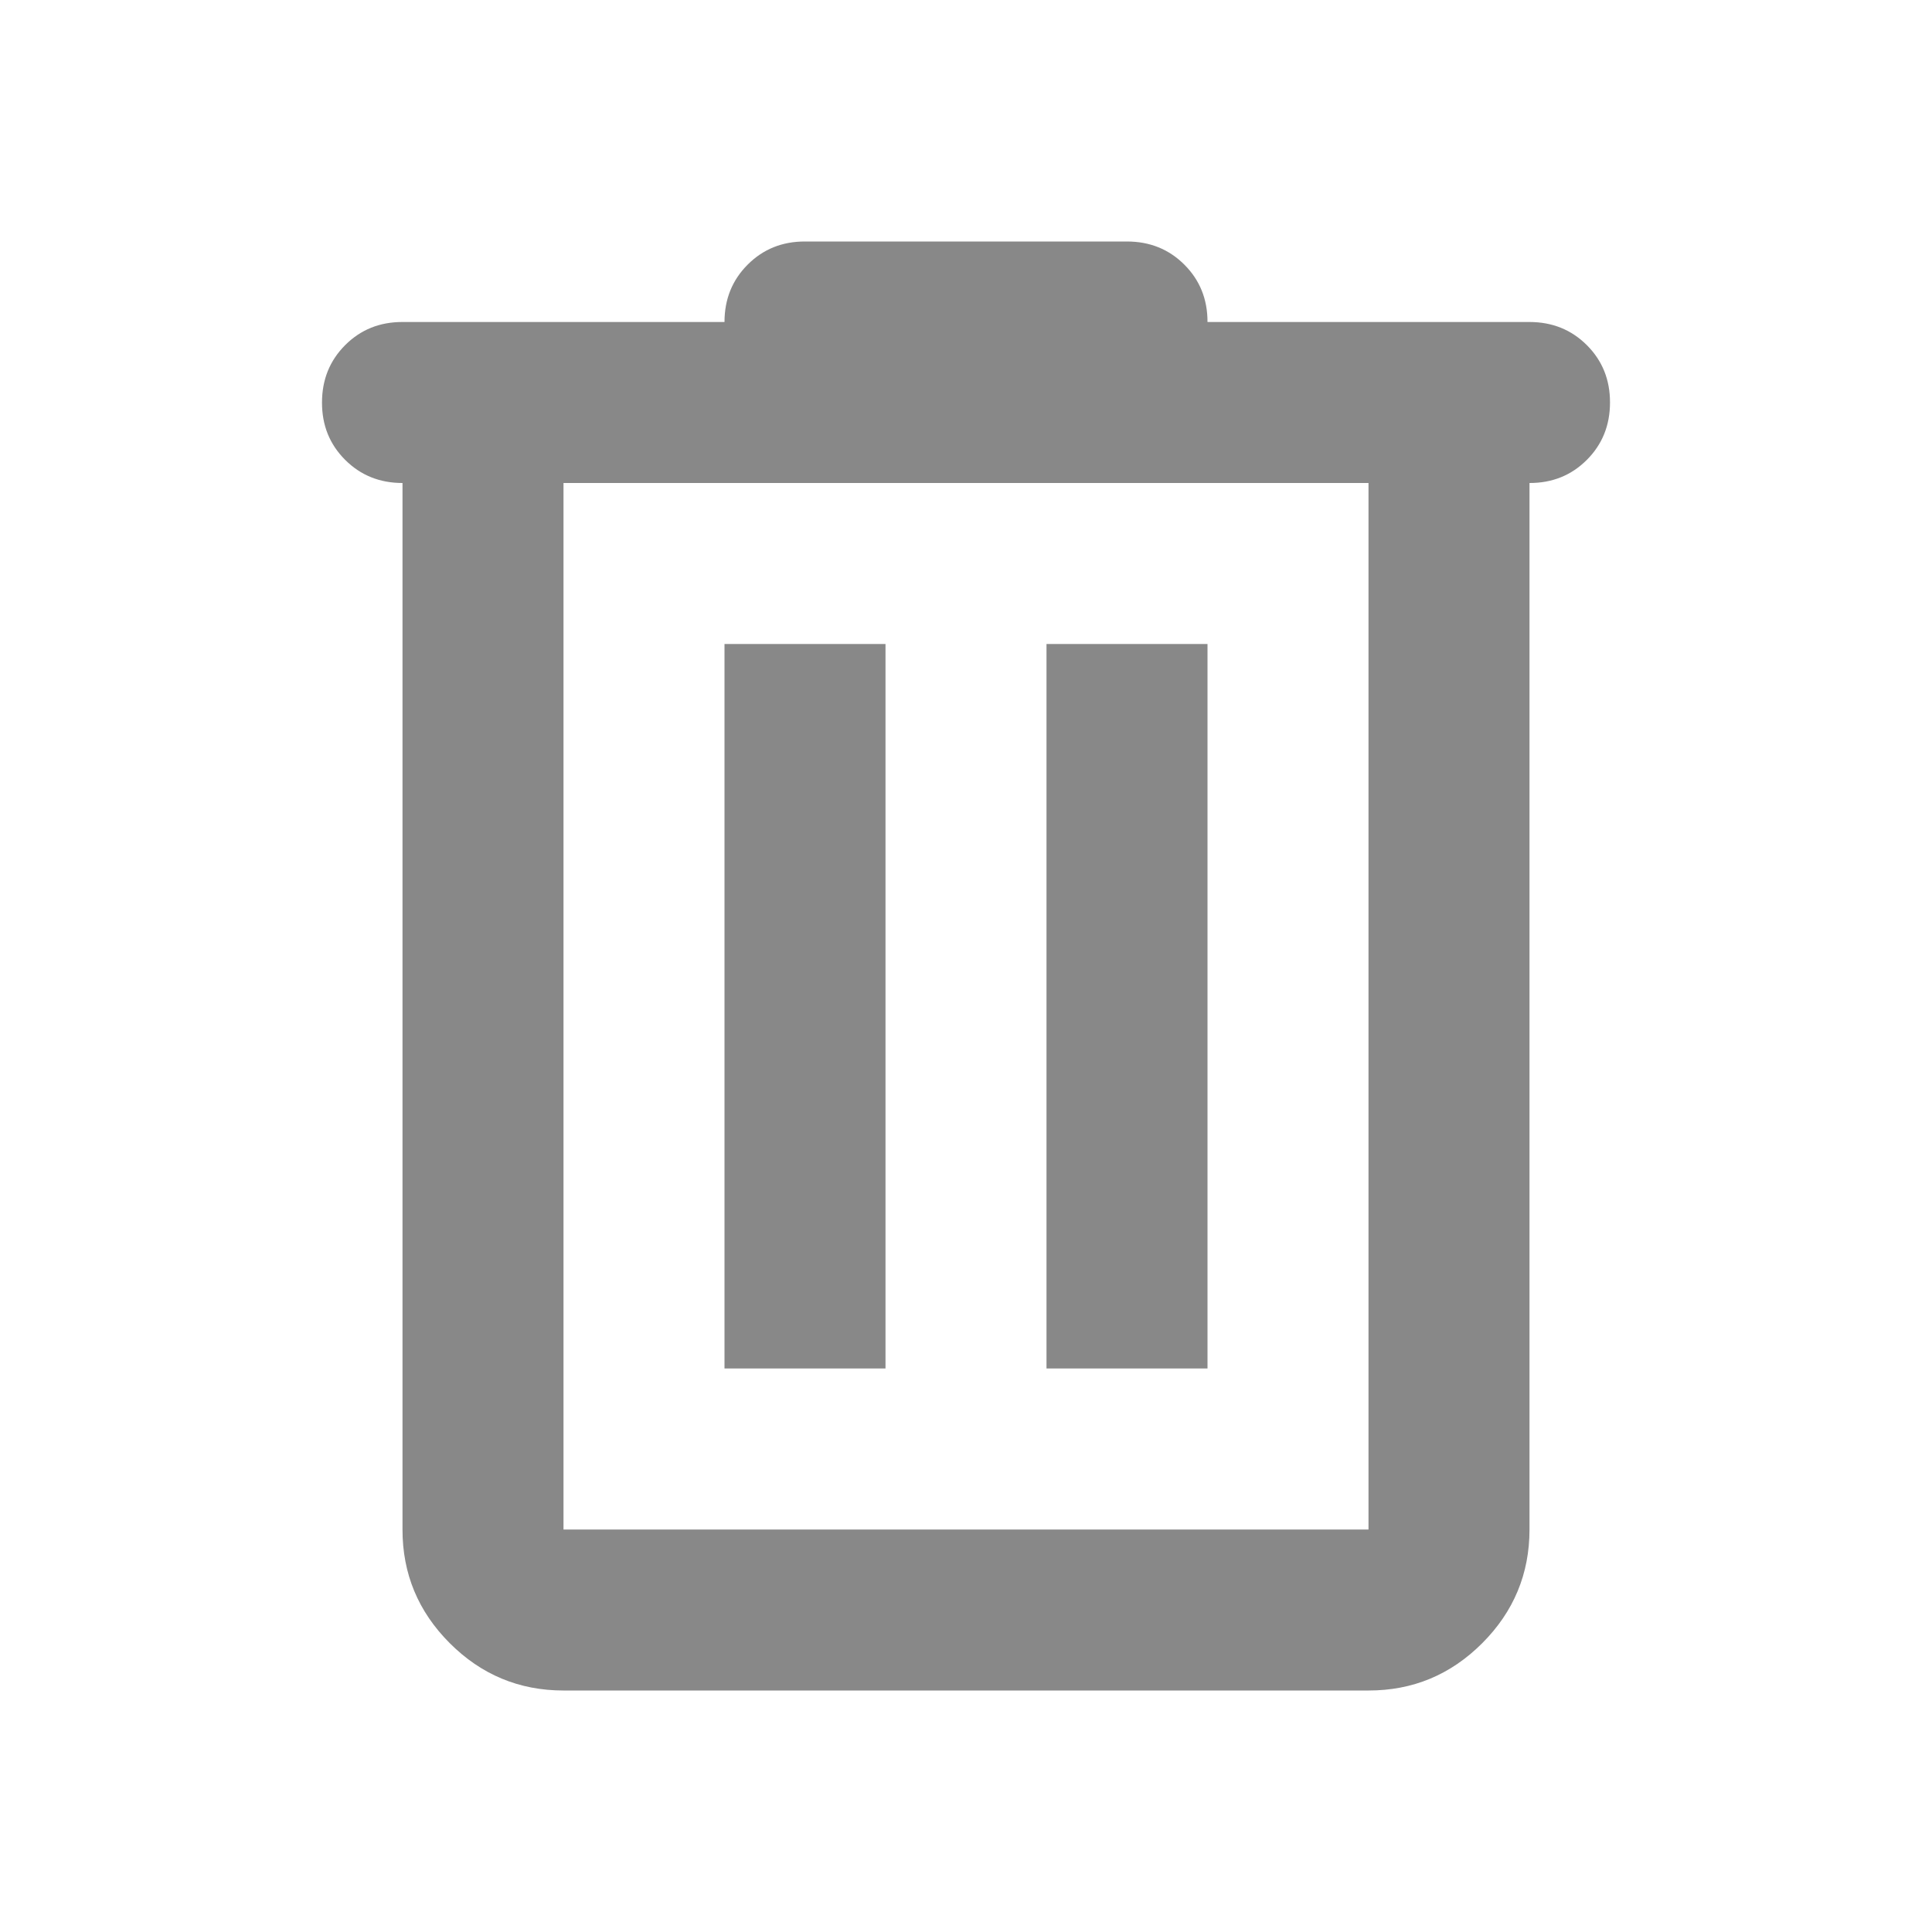
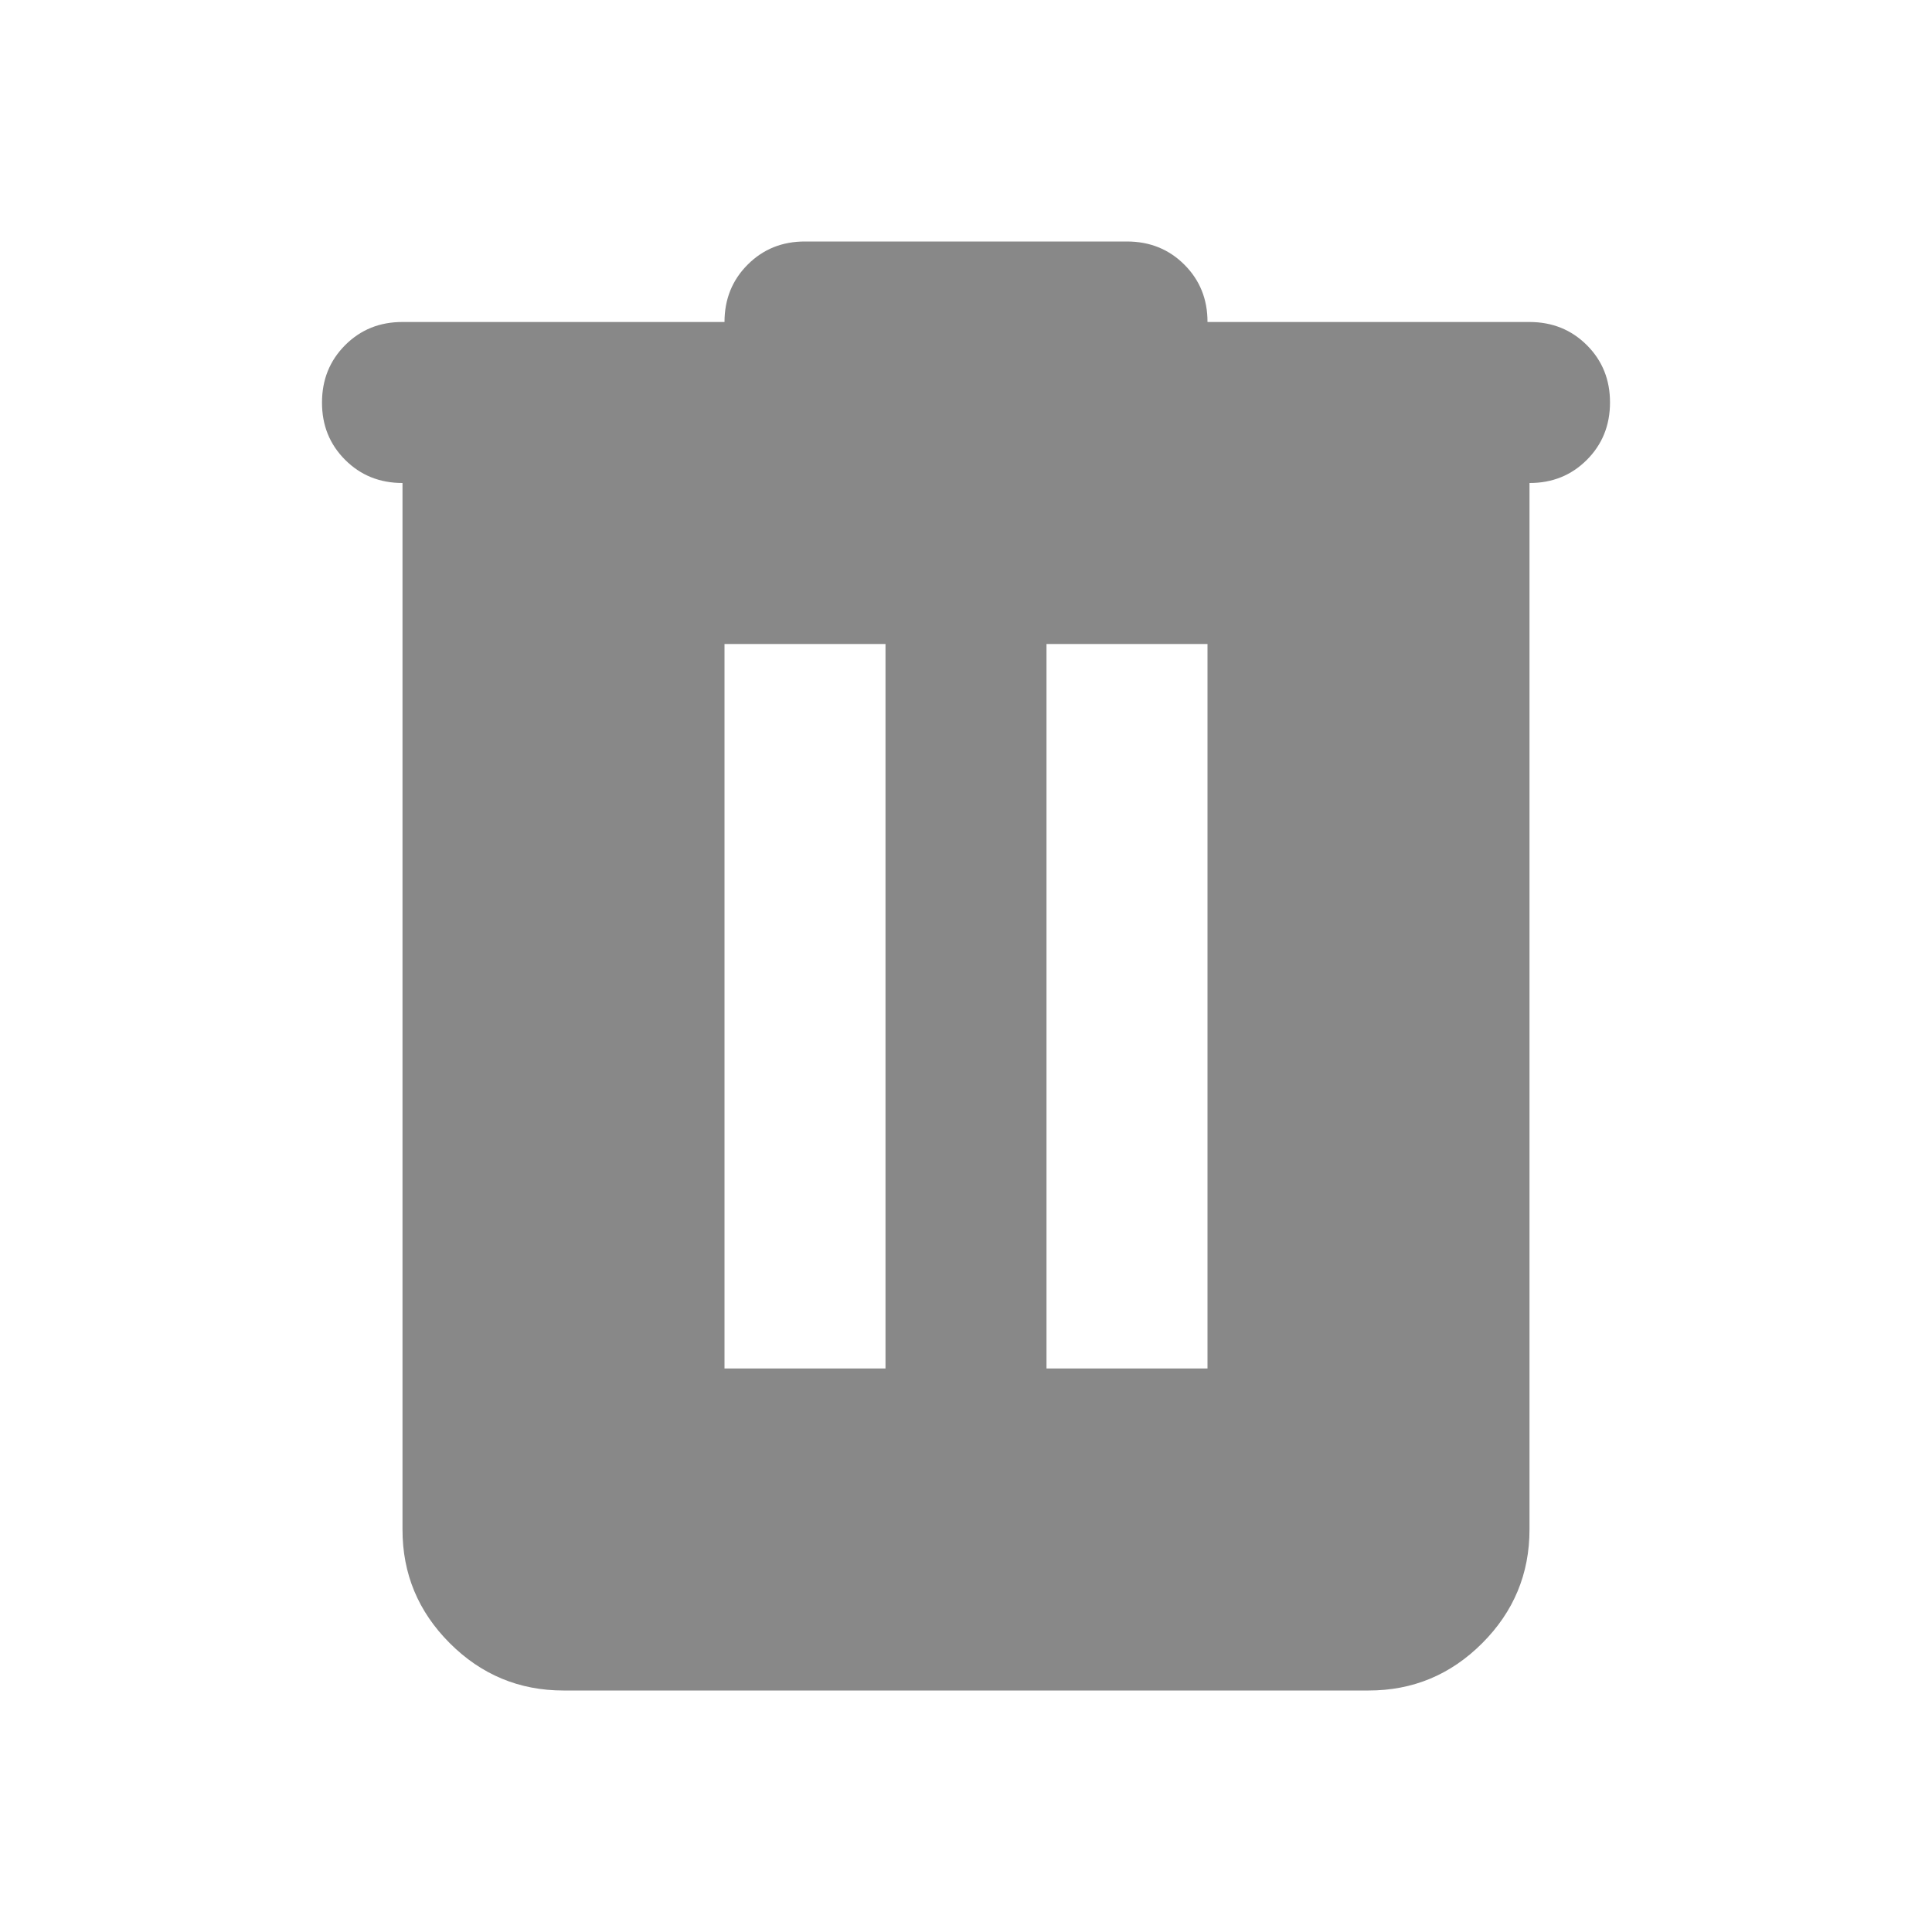
<svg xmlns="http://www.w3.org/2000/svg" width="32" height="32" viewBox="0 0 24 24">
-   <path fill="#888888" d="M7 21q-.825 0-1.413-.588T5 19V6q-.425 0-.713-.288T4 5q0-.425.288-.713T5 4h4q0-.425.288-.713T10 3h4q.425 0 .713.288T15 4h4q.425 0 .713.288T20 5q0 .425-.288.713T19 6v13q0 .825-.588 1.413T17 21H7ZM17 6H7v13h10V6ZM9 17h2V8H9v9Zm4 0h2V8h-2v9ZM7 6v13V6Z" />
+   <path fill="#888888" d="M7 21q-.825 0-1.413-.588T5 19V6q-.425 0-.713-.288T4 5q0-.425.288-.713T5 4h4q0-.425.288-.713T10 3h4q.425 0 .713.288T15 4h4q.425 0 .713.288T20 5q0 .425-.288.713T19 6v13q0 .825-.588 1.413T17 21H7Zm2-4h2V8H9v9Zm4 0h2V8h-2v9Z" />
</svg>
